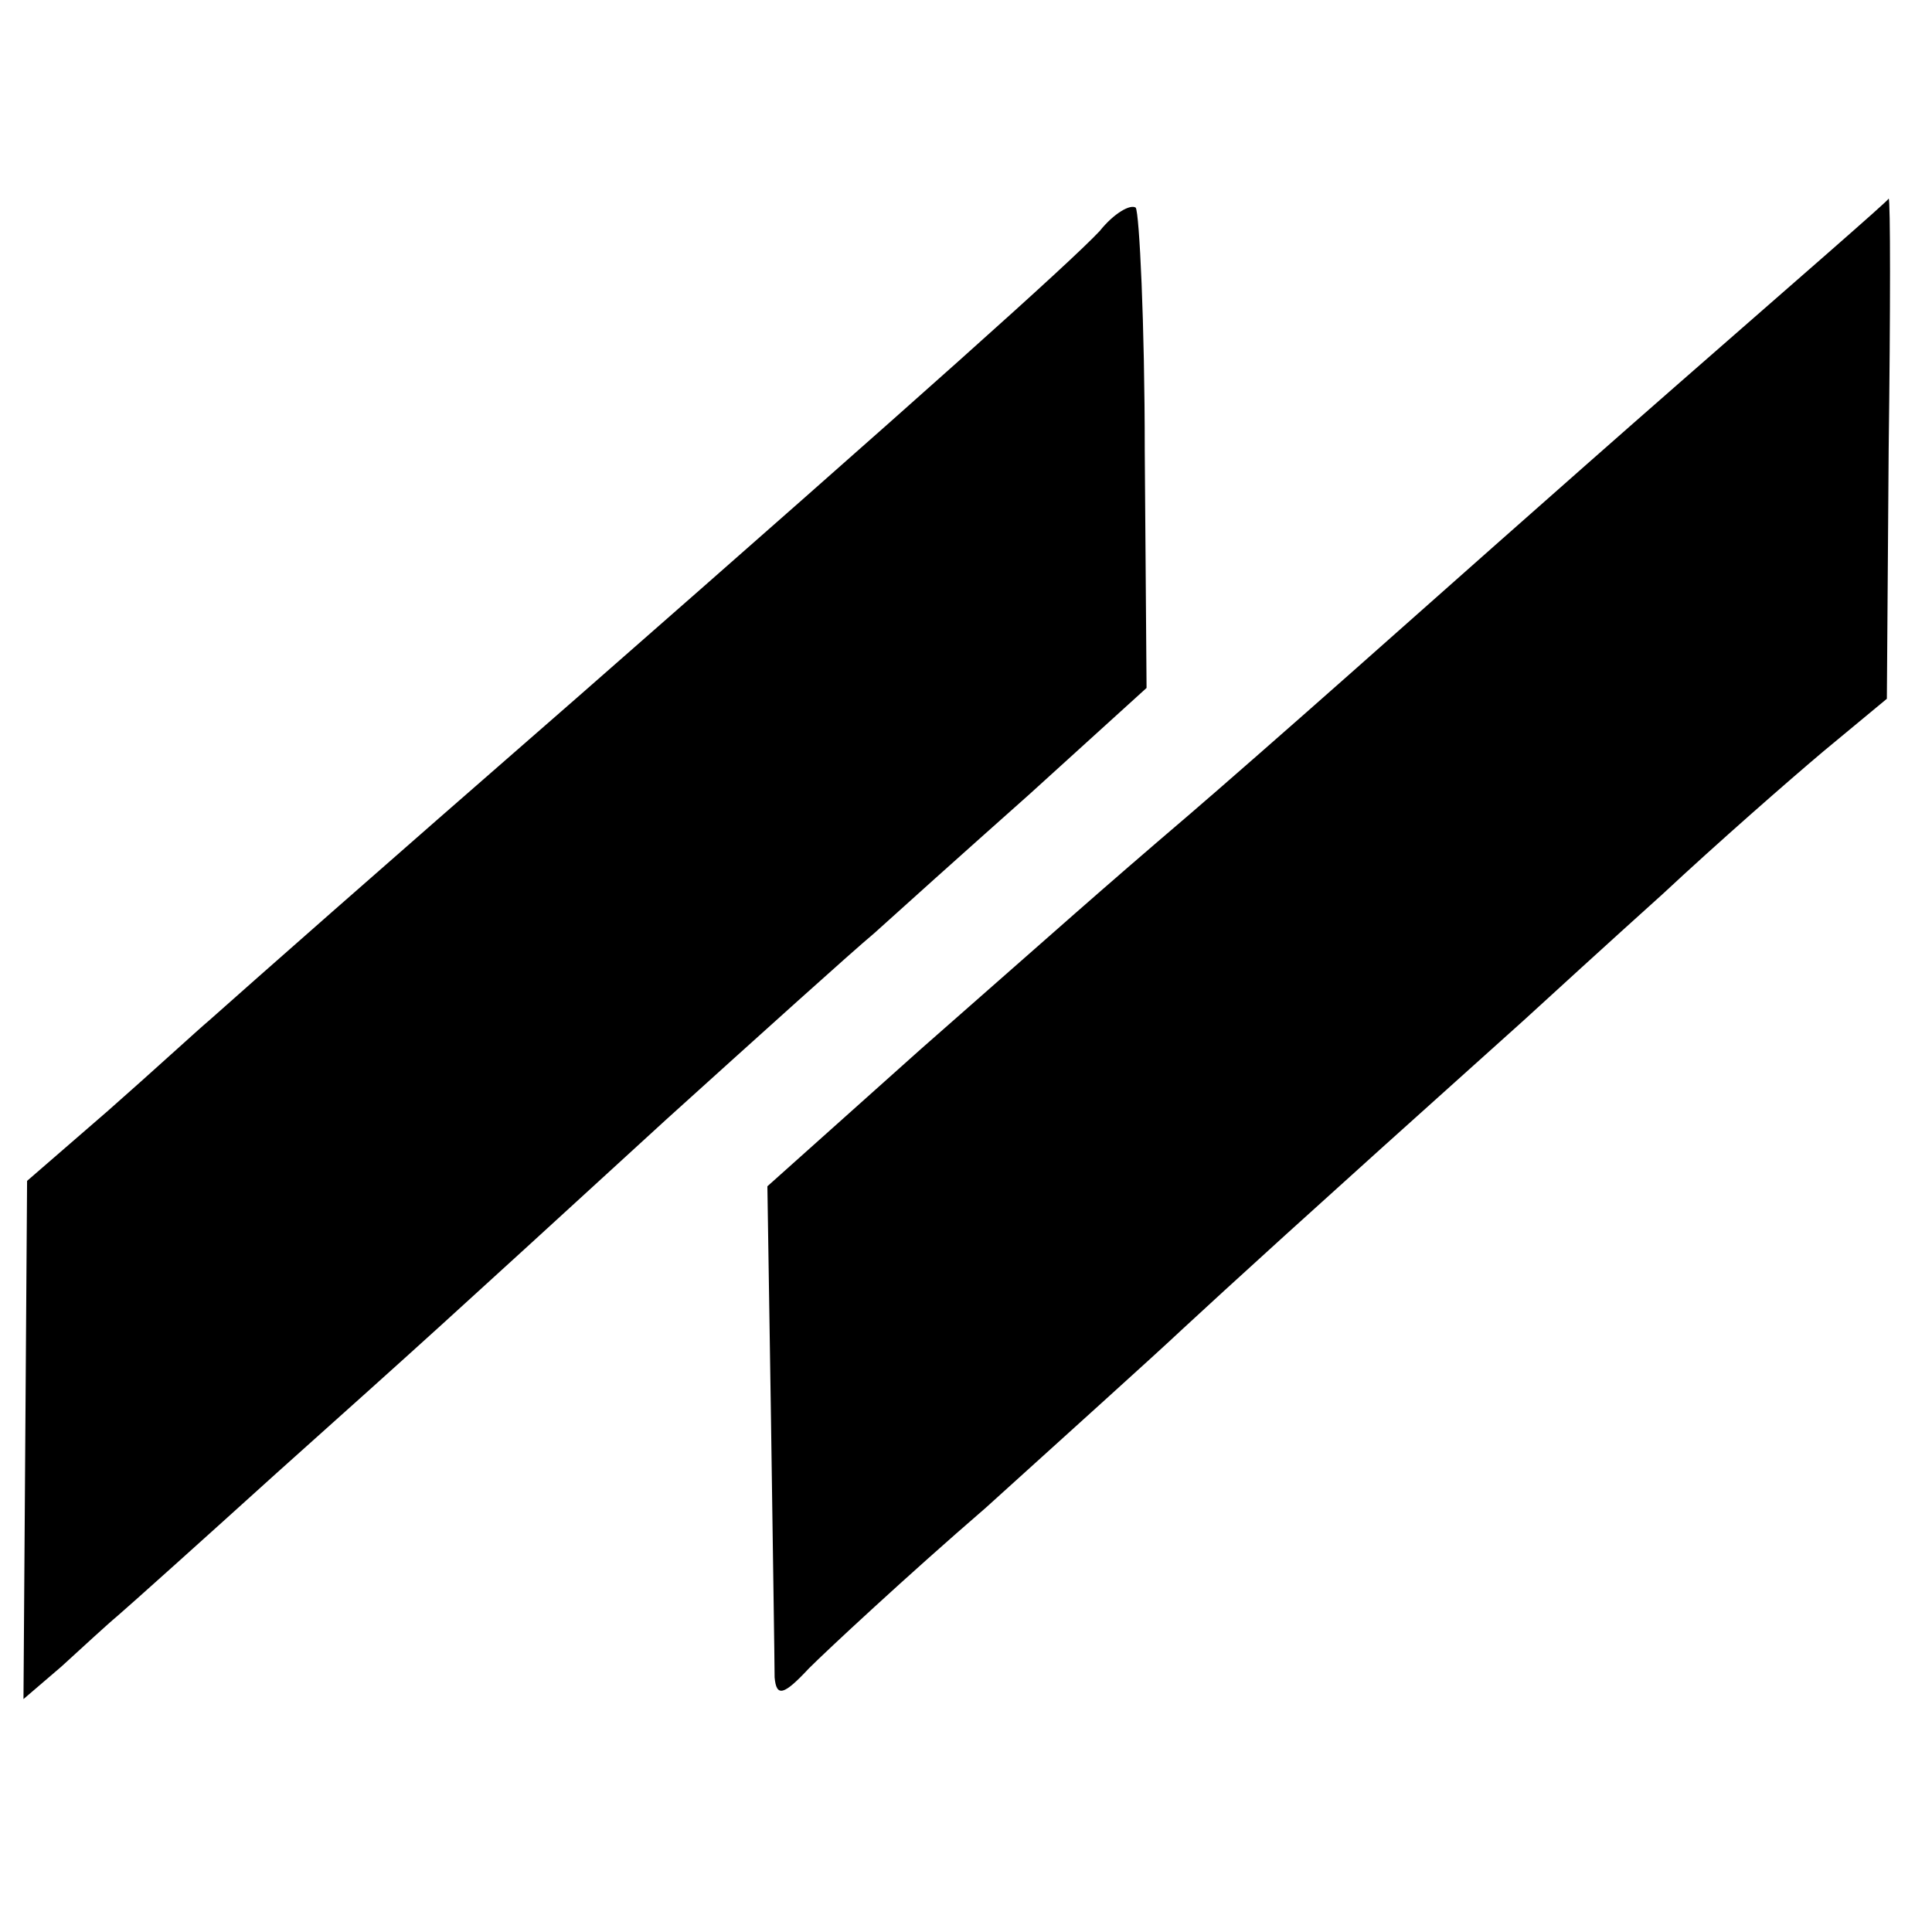
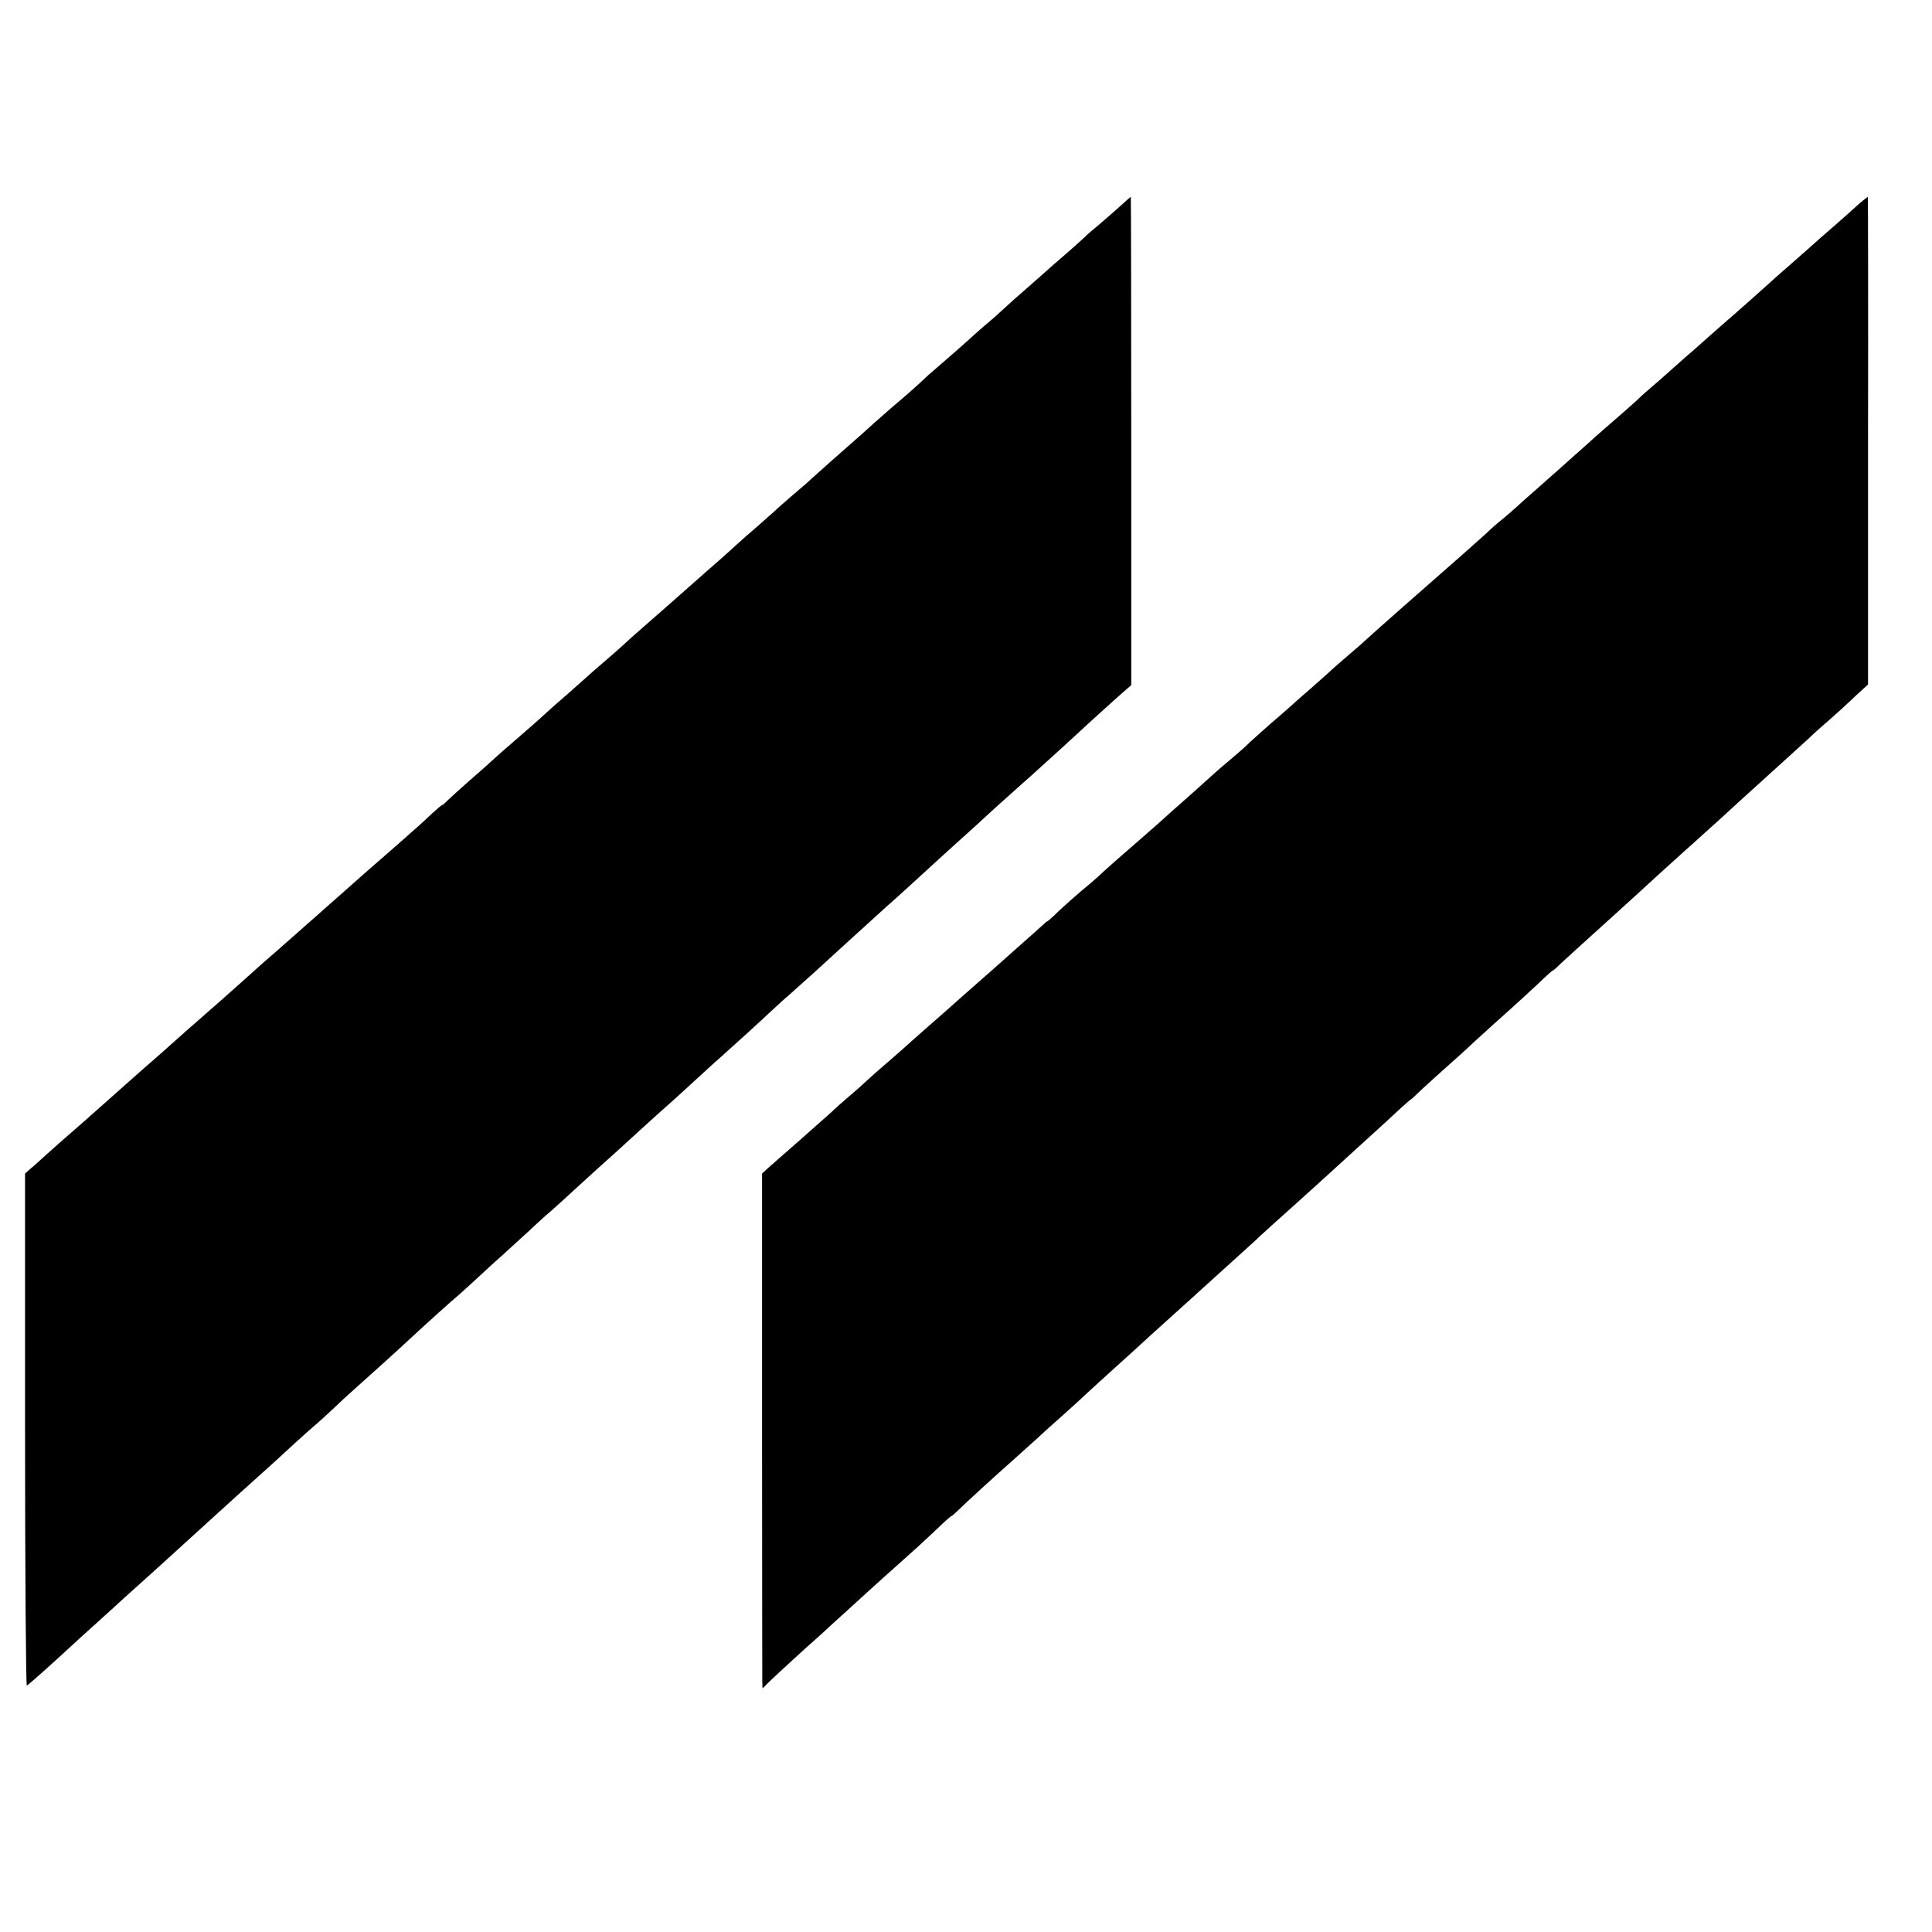
- <svg xmlns="http://www.w3.org/2000/svg" version="1.0" width="107pt" height="107pt" viewBox="0 0 107 107" preserveAspectRatio="xMidYMid meet">
-   <g transform="translate(0,107) scale(0.1,-0.1)" fill="#000000" stroke="none">
-     <path d="M609 942 c-17 -18 -95 -88 -289 -258 -117 -102 -177 -155 -204 -179 -6 -5 -31 -28 -56 -50 l-45 -39 -1 -144 -1 -143 21 18 c11 10 25 23 31 28 7 6 46 41 88 79 86 77 86 77 216 196 52 47 103 93 115 103 11 10 50 45 86 77 l65 59 -1 131 c0 71 -3 132 -5 135 -3 2 -12 -3 -20 -13z" />
-     <path d="M929 857 c-64 -56 -145 -128 -180 -159 -35 -31 -75 -66 -89 -78 -55 -47 -68 -59 -150 -131 l-85 -76 2 -129 c1 -71 2 -135 2 -143 1 -11 5 -10 19 5 10 10 54 51 98 89 43 39 92 83 109 99 26 24 63 58 189 171 12 11 47 43 77 70 30 28 70 63 89 79 l35 29 1 138 c1 77 1 139 0 139 0 -1 -53 -47 -117 -103z" />
+ <svg xmlns="http://www.w3.org/2000/svg" version="1.0" width="864pt" height="864pt" viewBox="0 0 864 864" preserveAspectRatio="xMidYMid meet">
+   <g transform="translate(0,864) scale(0.1,-0.1)" fill="#000000" stroke="none">
+     <path d="M5005 7714 c-28 -25 -67 -59 -87 -76 -21 -17 -53 -44 -71 -62 -18 -17 -59 -53 -91 -81 -32 -27 -68 -59 -80 -70 -12 -11 -51 -45 -85 -75 -35 -30 -80 -70 -99 -88 -19 -18 -57 -52 -85 -75 -27 -23 -63 -55 -81 -72 -18 -16 -55 -49 -83 -73 -28 -24 -68 -59 -90 -78 -56 -53 -90 -83 -168 -149 -38 -33 -72 -63 -75 -66 -3 -3 -30 -27 -60 -54 -88 -77 -203 -179 -220 -195 -8 -8 -44 -40 -80 -70 -35 -30 -74 -64 -85 -75 -12 -11 -48 -42 -79 -70 -32 -27 -73 -63 -91 -80 -18 -16 -60 -55 -95 -85 -34 -30 -68 -59 -74 -65 -48 -43 -203 -179 -250 -220 -31 -27 -75 -66 -96 -86 -21 -19 -61 -54 -88 -77 -27 -23 -60 -52 -73 -64 -14 -13 -54 -48 -88 -78 -35 -30 -78 -68 -96 -85 -28 -26 -67 -60 -165 -145 -14 -11 -41 -36 -60 -53 -19 -18 -71 -64 -115 -102 -44 -39 -87 -78 -96 -87 -9 -10 -19 -18 -21 -18 -3 0 -23 -17 -45 -37 -22 -21 -55 -52 -74 -68 -19 -17 -72 -64 -119 -105 -47 -41 -96 -84 -109 -95 -12 -11 -33 -29 -45 -40 -32 -28 -165 -146 -190 -168 -12 -10 -35 -31 -51 -45 -17 -15 -66 -58 -110 -97 -44 -38 -85 -74 -91 -80 -14 -13 -151 -135 -174 -155 -9 -8 -43 -37 -74 -65 -32 -27 -72 -63 -91 -80 -44 -40 -135 -120 -161 -142 -17 -15 -131 -116 -178 -158 -49 -44 -176 -156 -200 -176 -15 -13 -45 -40 -66 -59 -21 -19 -49 -45 -63 -56 l-25 -22 0 -1146 c0 -631 4 -1146 8 -1144 7 3 106 91 200 178 15 14 64 59 110 100 46 41 95 86 110 100 15 14 60 54 100 90 40 36 92 83 116 105 71 65 167 152 200 182 17 15 71 64 119 108 49 44 111 100 139 125 27 25 76 70 109 100 33 30 73 66 90 80 16 14 51 45 77 70 26 25 67 63 92 85 62 55 204 183 243 220 69 64 196 179 230 207 19 17 59 53 90 82 30 28 80 74 111 101 30 28 77 70 104 95 26 25 73 68 105 95 31 28 76 68 99 90 24 22 75 68 113 103 39 34 83 75 100 90 41 38 193 176 221 200 13 11 63 57 112 102 49 45 97 89 108 98 32 28 193 174 236 215 23 21 55 51 72 65 17 15 68 61 114 102 45 41 92 84 104 95 12 11 62 57 112 102 49 45 99 90 110 100 12 10 61 54 109 98 122 112 132 121 225 205 46 41 95 86 110 100 15 14 62 57 105 95 43 39 89 79 101 90 118 107 192 174 214 195 36 34 180 164 207 187 l22 19 0 1092 c0 601 -1 1092 -2 1092 -1 0 -25 -21 -52 -46z" />
+     <path d="M8313 7728 c-20 -18 -44 -40 -53 -48 -9 -8 -42 -37 -74 -65 -32 -27 -65 -57 -74 -65 -10 -9 -55 -49 -102 -90 -47 -41 -90 -79 -96 -85 -23 -21 -158 -141 -178 -158 -12 -10 -47 -41 -79 -69 -32 -29 -68 -60 -80 -71 -12 -10 -53 -46 -91 -80 -38 -34 -82 -73 -99 -87 -16 -14 -42 -36 -56 -50 -14 -14 -60 -54 -101 -90 -41 -36 -80 -69 -86 -75 -6 -5 -44 -39 -84 -75 -40 -36 -78 -69 -84 -75 -6 -5 -50 -44 -96 -85 -47 -41 -92 -81 -101 -90 -9 -8 -35 -31 -58 -50 -24 -19 -57 -48 -74 -65 -18 -16 -64 -57 -102 -91 -166 -145 -405 -356 -435 -384 -8 -8 -44 -40 -80 -70 -35 -30 -74 -64 -85 -75 -12 -11 -48 -43 -81 -72 -32 -28 -75 -65 -94 -83 -19 -17 -57 -50 -84 -73 -26 -23 -68 -60 -92 -82 -23 -23 -62 -57 -86 -77 -24 -20 -55 -47 -69 -59 -14 -13 -59 -53 -99 -89 -41 -36 -84 -74 -96 -85 -44 -40 -90 -81 -134 -119 -72 -62 -171 -149 -199 -176 -15 -14 -49 -43 -76 -65 -26 -22 -70 -61 -98 -87 -27 -27 -51 -48 -53 -48 -2 0 -12 -8 -22 -18 -10 -9 -51 -46 -92 -82 -40 -36 -85 -76 -99 -88 -14 -13 -53 -47 -85 -75 -76 -67 -81 -71 -157 -139 -35 -31 -75 -66 -89 -78 -14 -12 -41 -36 -60 -53 -19 -18 -66 -59 -104 -92 -39 -33 -84 -73 -102 -90 -17 -16 -55 -50 -85 -75 -29 -25 -60 -52 -68 -61 -9 -8 -72 -64 -141 -125 -69 -60 -135 -119 -148 -130 l-24 -22 0 -1118 c0 -616 1 -1134 1 -1152 l1 -33 33 33 c28 27 168 156 211 193 7 6 39 35 71 65 33 30 103 93 154 140 52 47 106 96 120 108 14 13 62 56 106 95 43 40 94 87 112 105 19 17 35 32 38 32 2 0 16 12 32 28 38 37 154 143 243 222 40 36 89 80 109 98 20 19 62 57 94 85 33 29 73 66 91 82 27 26 150 138 250 228 17 16 49 45 71 65 23 20 78 71 124 112 46 41 93 84 105 95 12 11 64 58 116 105 52 47 104 94 116 105 11 11 56 52 98 90 93 83 98 88 211 190 48 44 100 91 115 105 119 108 199 181 233 213 22 20 41 37 42 37 2 0 16 12 32 28 15 15 68 63 117 107 50 44 113 101 140 127 28 25 63 57 77 70 99 88 198 179 231 211 21 20 40 37 43 37 2 0 19 15 37 33 37 34 66 61 217 197 52 47 106 96 121 110 15 14 62 57 106 97 43 39 91 82 105 95 14 12 58 52 98 88 40 36 90 81 110 100 21 19 75 69 121 110 127 115 190 172 226 205 17 17 58 54 91 82 33 29 86 77 118 108 l59 54 0 1091 c1 599 0 1090 -1 1090 -1 0 -19 -15 -40 -32z" />
  </g>
</svg>
